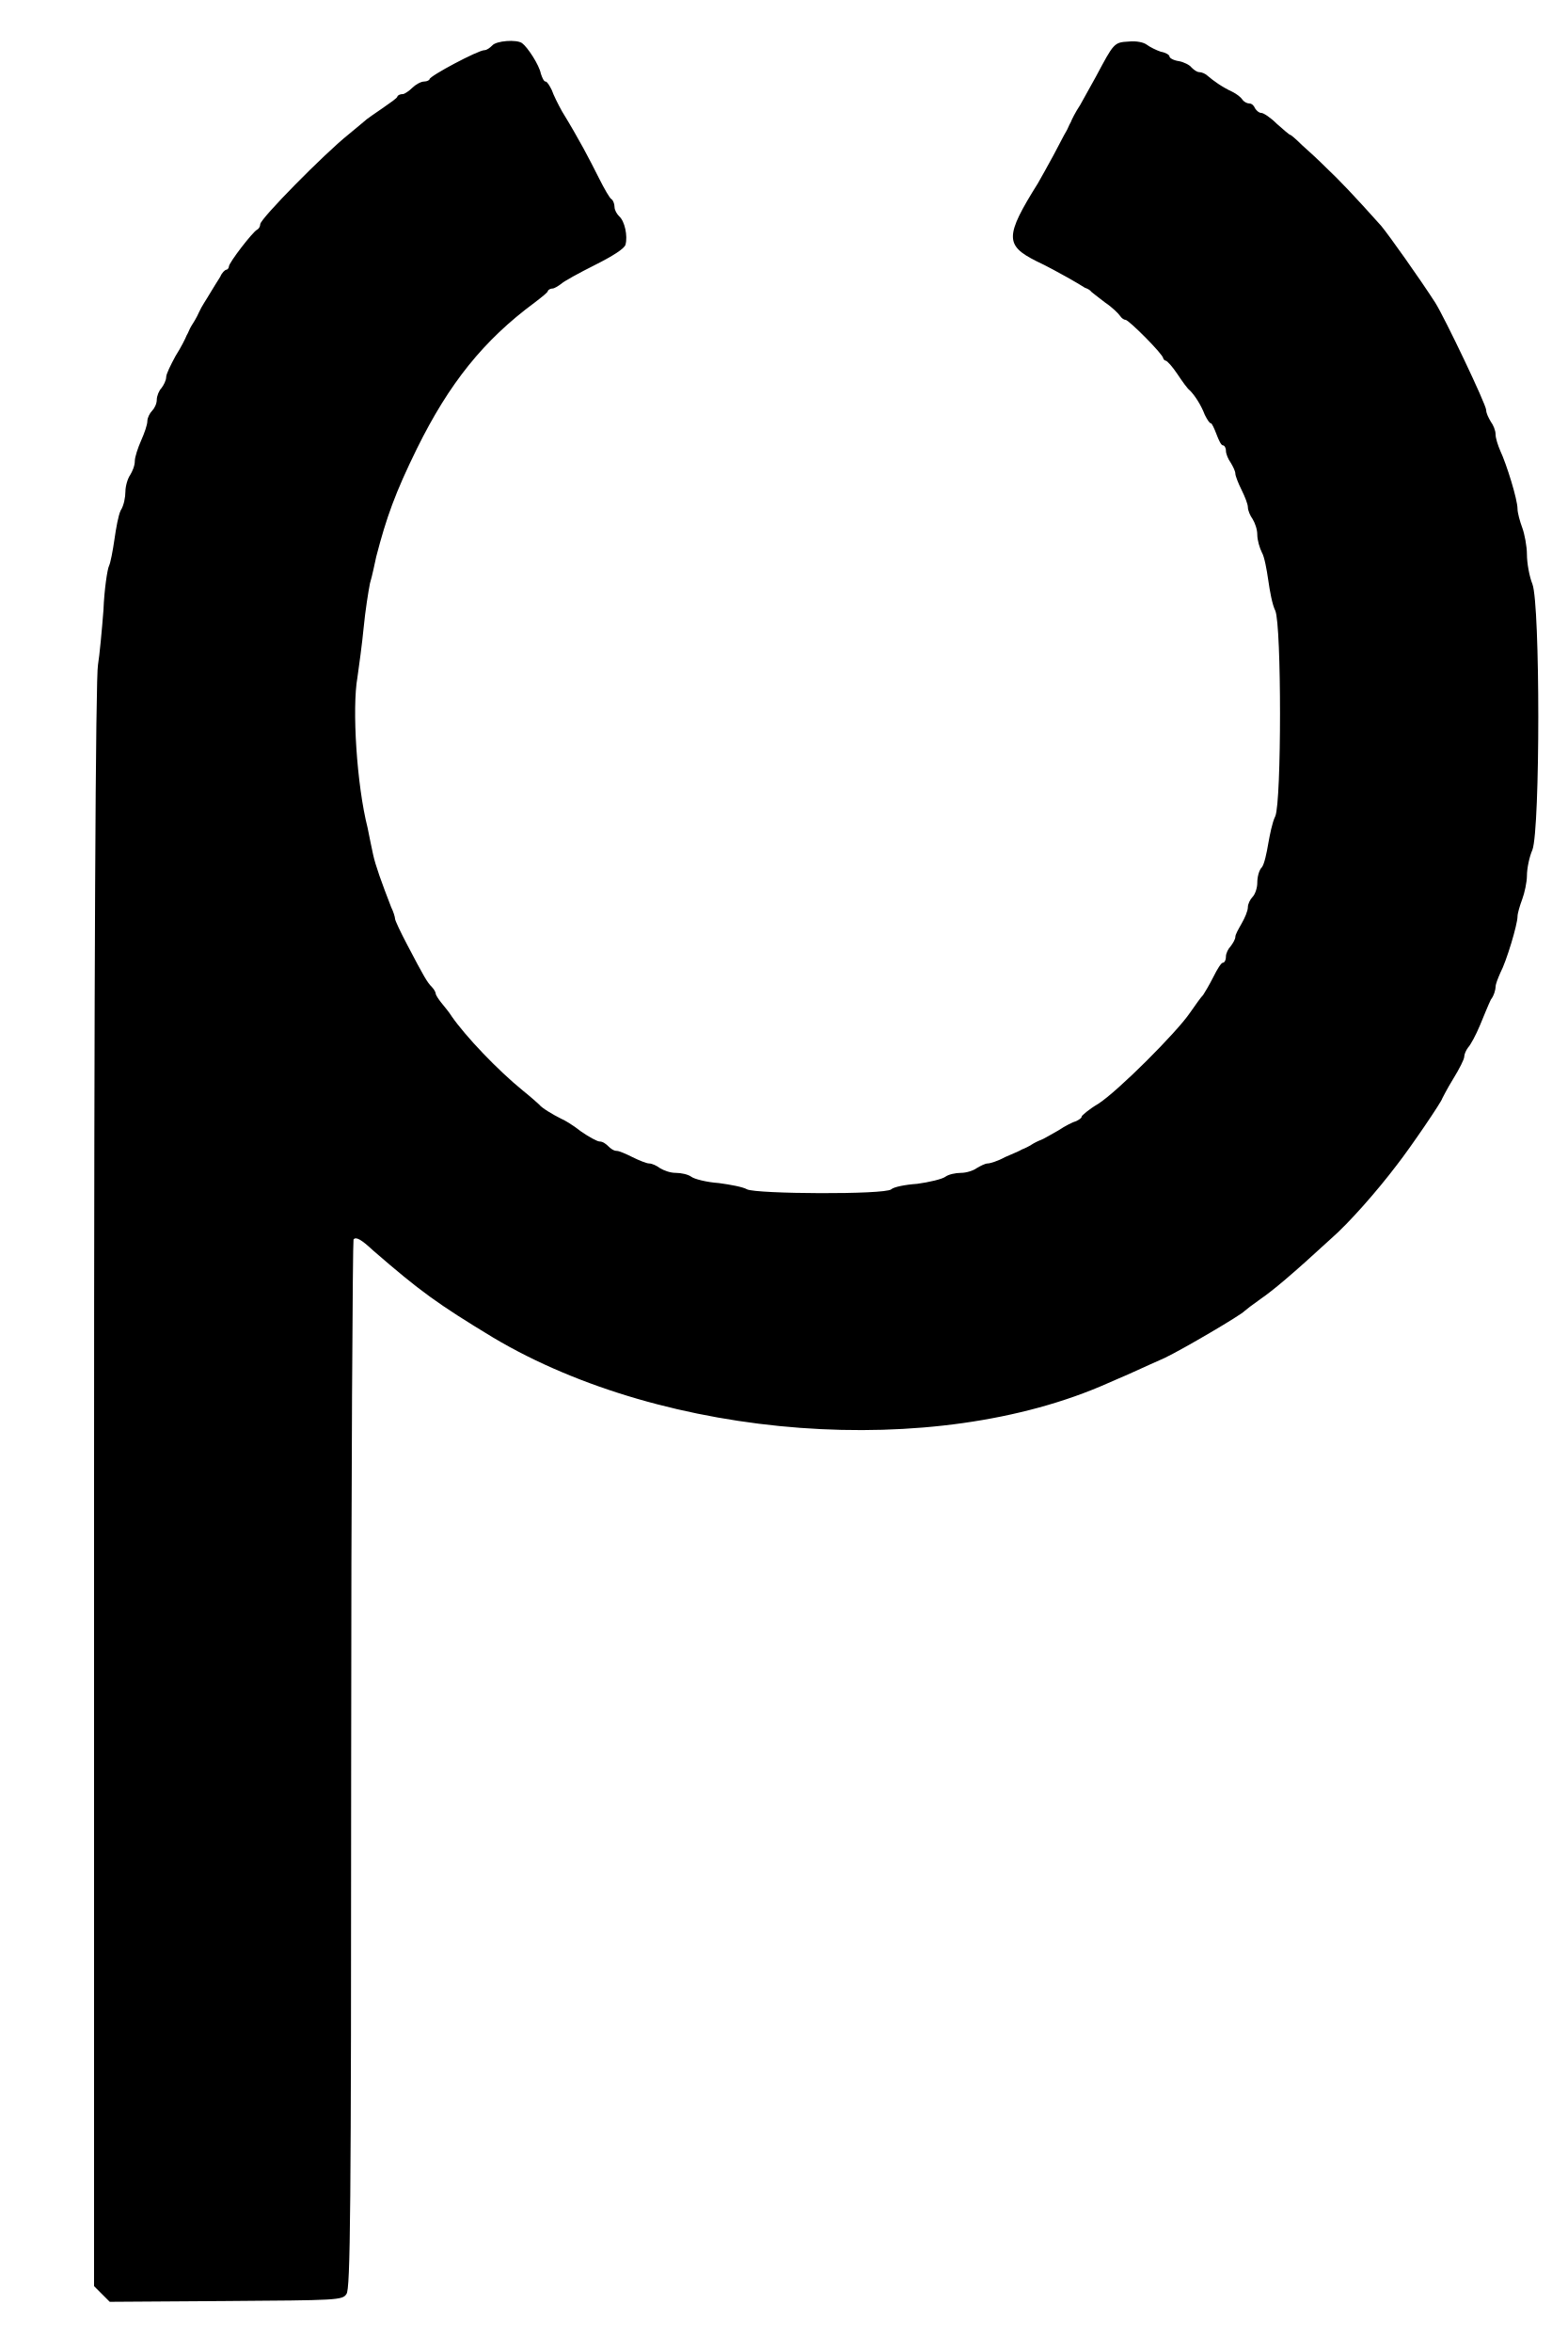
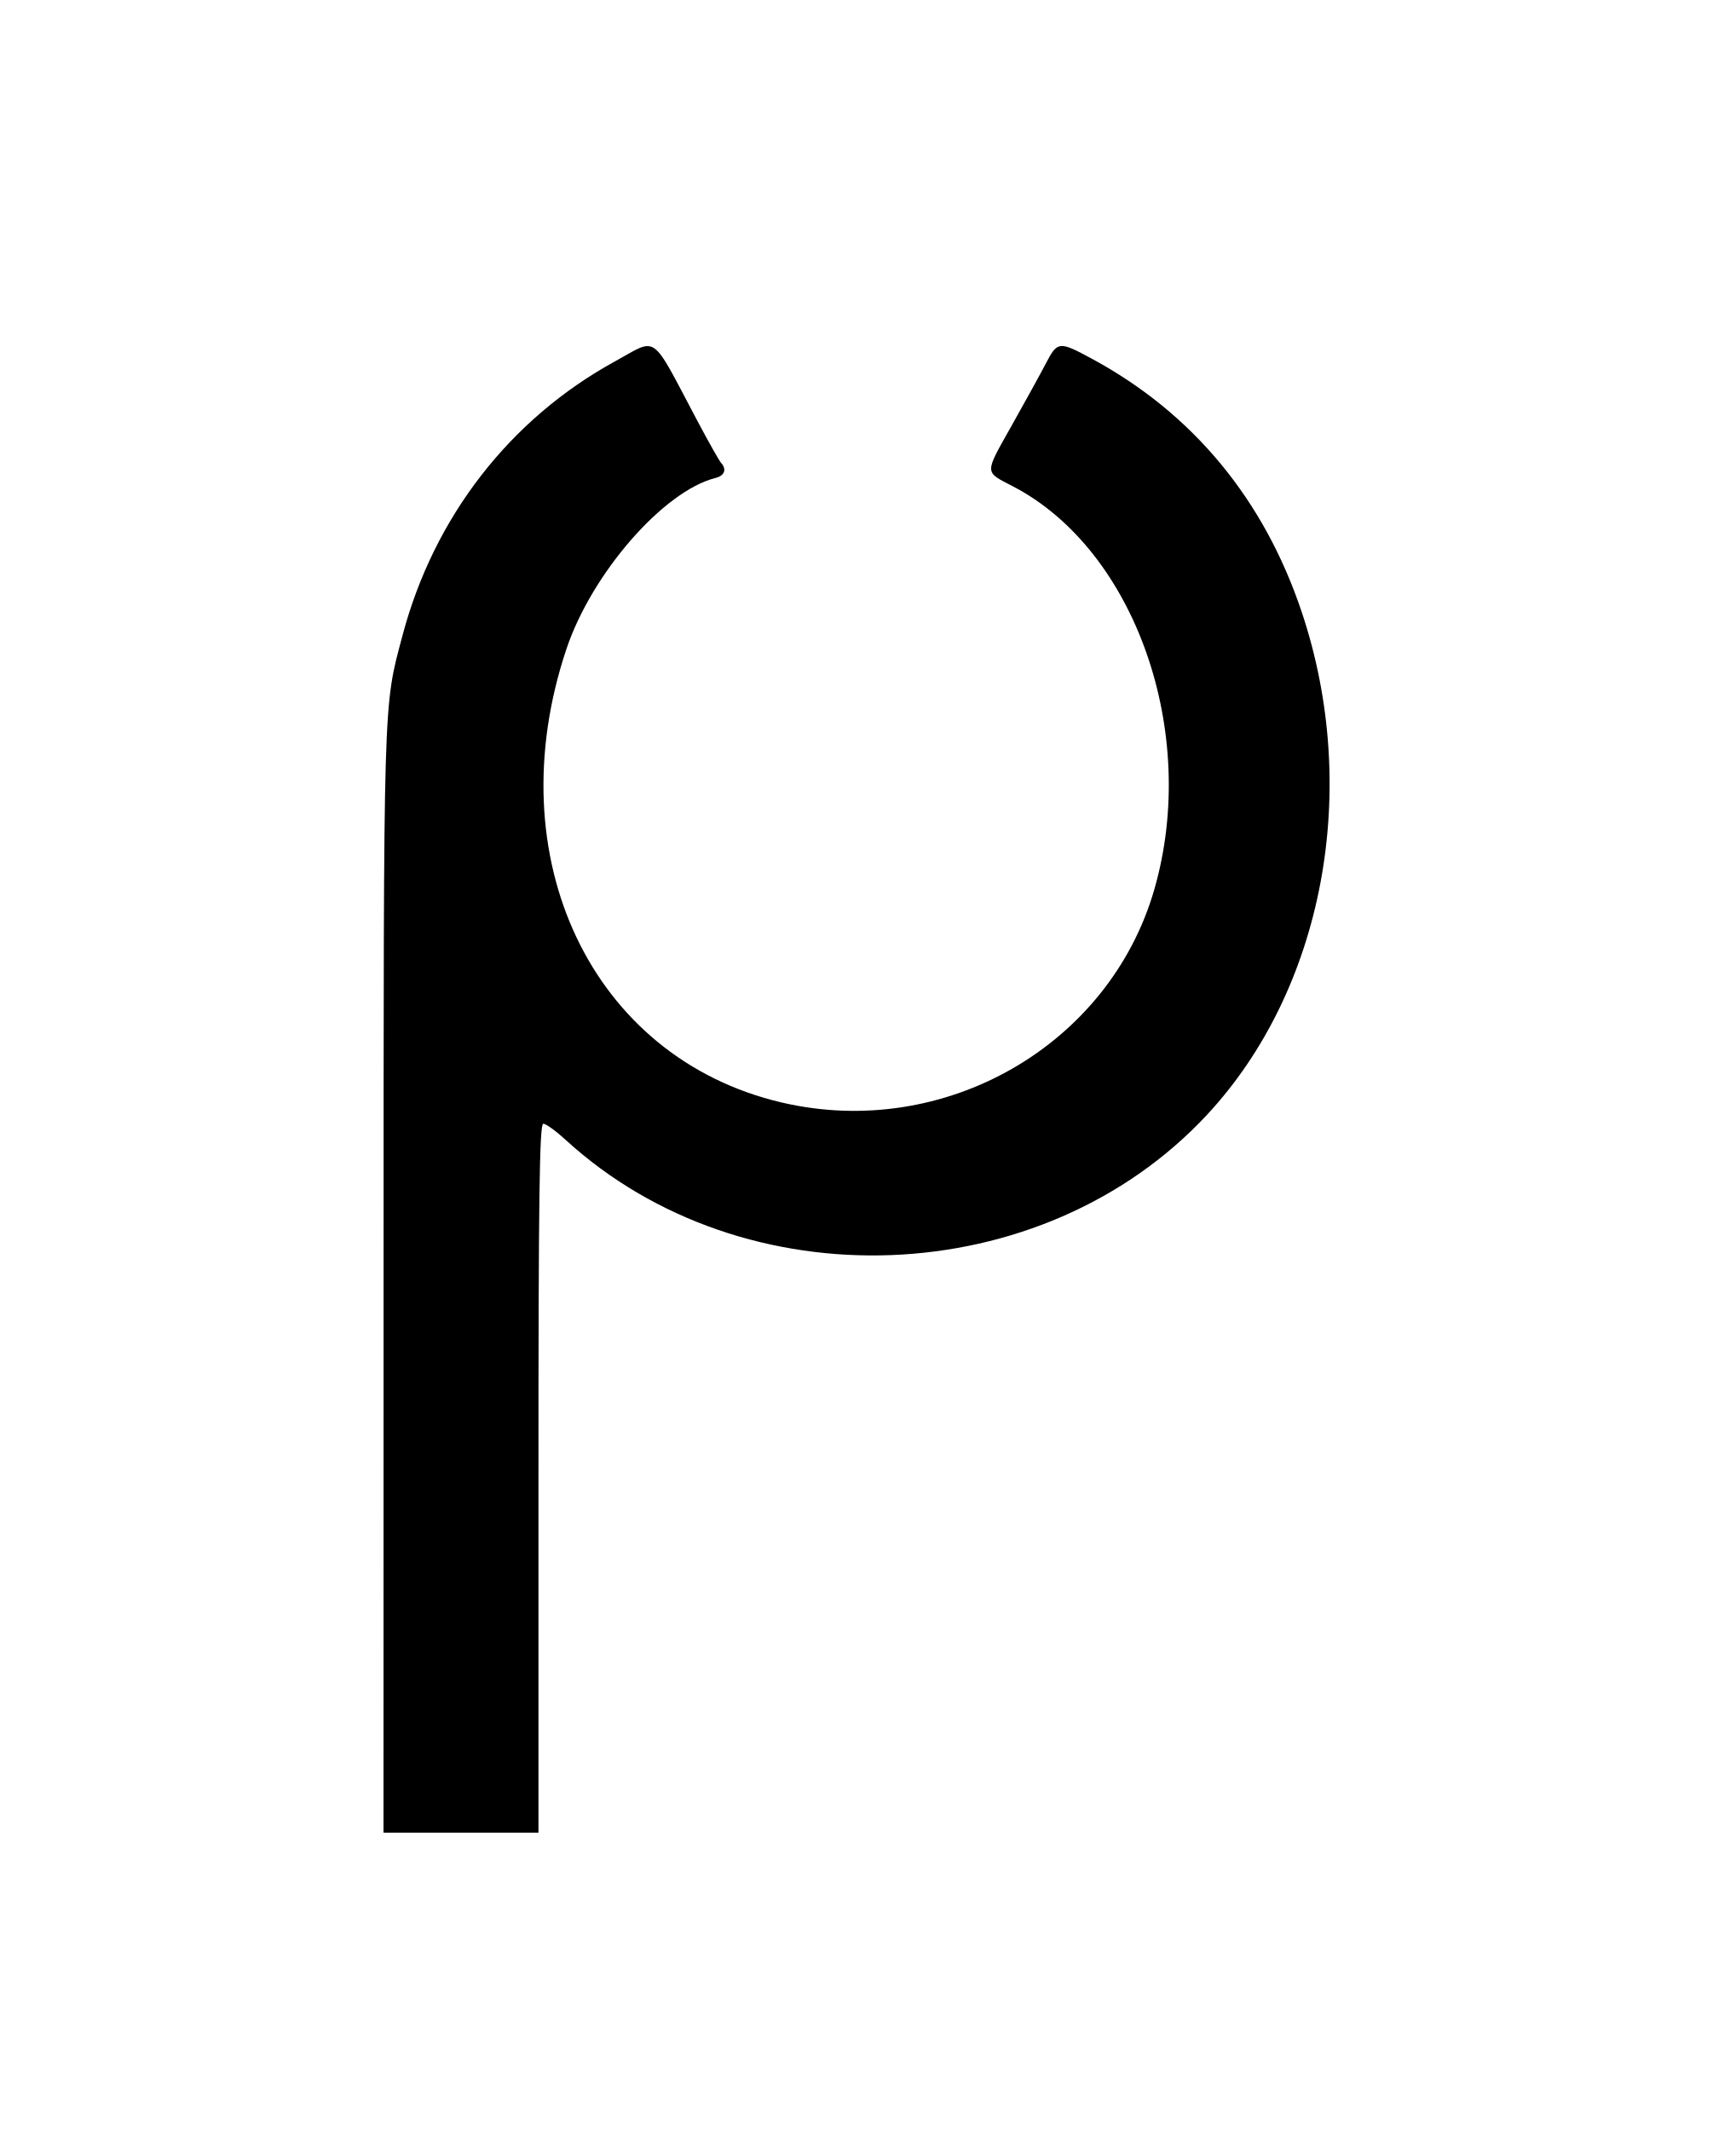
- <svg xmlns="http://www.w3.org/2000/svg" viewBox="100 60 200 300">
-   <path d="M166.6 65.5C167.3 66,168.8 68.3,169 69.4C169.2 70,169.4 70.4,169.6 70.4C169.8 70.4,170.1 70.9,170.4 71.5C170.6 72.1,171.2 73.3,171.7 74.2C173.9 77.8,175.2 80.3,176.4 82.7C177.1 84.1,177.8 85.3,178 85.4C178.2 85.5,178.4 86,178.4 86.4C178.4 86.8,178.7 87.3,179 87.6C179.7 88.2,180.1 90.1,179.8 91.2C179.7 91.7,178.1 92.7,175.9 93.8C173.9 94.8,171.9 95.9,171.6 96.2C171.2 96.5,170.7 96.8,170.5 96.8C170.3 96.8,170 96.9,169.9 97.1C169.9 97.3,169.1 97.9,168.2 98.6C161.7 103.4,157.3 108.9,153.2 117.2C150.4 122.9,149.3 126,148 131C147.8 131.9,147.5 133.4,147.2 134.4C147 135.4,146.6 137.9,146.4 140C146.2 142.1,145.8 145,145.6 146.4C144.9 150.3,145.5 160.1,146.9 165.6C147.1 166.6,147.4 168.1,147.6 169C147.9 170.4,148.7 172.6,149.9 175.7C150.2 176.3,150.4 177,150.4 177.2C150.4 177.4,151.1 178.9,152 180.6C154.1 184.6,154.5 185.3,155.1 185.9C155.4 186.2,155.6 186.6,155.6 186.8C155.6 186.9,155.9 187.4,156.3 187.9C156.7 188.4,157.3 189.1,157.6 189.6C159.4 192.2,163.5 196.5,166.7 199.1C167.7 199.9,168.7 200.8,168.8 200.9C169.1 201.3,170.4 202.1,171.6 202.7C171.9 202.8,173.1 203.5,174.1 204.3C175.1 205,176.2 205.6,176.5 205.6C176.9 205.6,177.3 205.9,177.6 206.2C177.9 206.5,178.3 206.8,178.7 206.8C179 206.8,179.9 207.2,180.7 207.6C181.5 208,182.5 208.4,182.8 208.4C183.2 208.4,183.8 208.7,184.2 209C184.7 209.3,185.5 209.6,186.2 209.6C186.9 209.6,187.8 209.8,188.2 210.1C188.6 210.4,190.2 210.8,191.7 210.9C193.2 211.1,194.8 211.4,195.3 211.7C196.5 212.3,212.9 212.4,213.7 211.7C214 211.4,215.5 211.1,217 211C218.5 210.8,220.2 210.4,220.6 210.1C221 209.8,221.9 209.6,222.6 209.6C223.3 209.6,224.2 209.3,224.6 209C225.1 208.7,225.7 208.4,226 208.4C226.3 208.4,227.3 208.1,228.2 207.6C229.1 207.2,230.1 206.8,230.4 206.6C230.7 206.5,231.3 206.2,231.6 206C231.9 205.8,232.5 205.5,232.8 205.4C233.1 205.3,234.1 204.7,235 204.2C235.9 203.6,236.9 203.1,237.3 203C237.7 202.8,238 202.6,238 202.4C238 202.3,238.9 201.5,240.1 200.8C242.6 199.2,250.1 191.7,251.8 189.2C252.5 188.2,253.2 187.2,253.5 186.9C253.7 186.6,254.3 185.6,254.8 184.6C255.3 183.6,255.8 182.8,256 182.8C256.2 182.8,256.4 182.5,256.4 182C256.4 181.6,256.7 181,257 180.7C257.3 180.3,257.6 179.8,257.6 179.5C257.6 179.2,258 178.5,258.4 177.8C258.8 177.1,259.2 176.2,259.2 175.7C259.2 175.3,259.5 174.7,259.8 174.4C260.1 174.1,260.4 173.3,260.4 172.6C260.4 171.9,260.6 171,261 170.6C261.3 170.2,261.6 168.8,261.8 167.6C262 166.5,262.3 164.9,262.7 164.1C263.5 162.2,263.5 139.8,262.7 137.9C262.3 137.1,262 135.4,261.8 134C261.6 132.6,261.3 131,261 130.5C260.7 129.9,260.4 128.9,260.4 128.2C260.4 127.5,260.1 126.7,259.8 126.2C259.5 125.8,259.2 125.1,259.2 124.7C259.2 124.3,258.8 123.3,258.4 122.5C258 121.7,257.6 120.7,257.6 120.4C257.6 120.1,257.3 119.5,257 119C256.7 118.6,256.4 117.9,256.4 117.5C256.4 117.1,256.2 116.8,256 116.8C255.8 116.8,255.5 116.2,255.2 115.4C254.9 114.6,254.6 114,254.5 114C254.3 114,254 113.5,253.7 112.9C253.2 111.6,252.4 110.4,251.8 109.8C251.5 109.6,250.8 108.6,250.2 107.7C249.6 106.8,248.9 106,248.7 106C248.6 106,248.4 105.8,248.4 105.7C248.4 105.2,244 100.8,243.6 100.8C243.4 100.8,243.1 100.6,242.9 100.3C242.7 100,241.9 99.2,241 98.6C240.1 97.9,239.3 97.3,239.2 97.2C239.1 97,238.7 96.8,238.4 96.7C238.1 96.5,237.1 95.9,236.2 95.4C235.3 94.9,233.5 93.9,232.2 93.3C228.2 91.3,228.2 90.1,232.4 83.4C232.8 82.7,233.7 81.1,234.4 79.8C235.1 78.5,235.8 77.1,236 76.8C236.2 76.5,236.4 75.9,236.6 75.6C236.7 75.3,237.2 74.3,237.8 73.4C238.3 72.5,239.2 70.9,239.8 69.8C242.1 65.5,242.1 65.4,244 65.3C245 65.2,245.9 65.4,246.3 65.7C246.7 66,247.5 66.4,248.1 66.6C248.7 66.7,249.2 67,249.2 67.2C249.2 67.4,249.7 67.7,250.4 67.8C251 67.9,251.8 68.3,252 68.6C252.3 68.9,252.7 69.2,253 69.2C253.3 69.2,253.8 69.4,254.1 69.7C254.8 70.3,255.9 71.1,257.2 71.7C257.8 72,258.3 72.4,258.5 72.7C258.7 73,259.1 73.2,259.4 73.2C259.7 73.2,260 73.5,260.1 73.8C260.3 74.1,260.6 74.4,260.9 74.4C261.2 74.4,262.1 75,262.9 75.8C263.8 76.6,264.5 77.2,264.6 77.2C264.7 77.2,265.4 77.8,266.1 78.5C266.9 79.2,268.3 80.5,269.2 81.4C270.8 82.9,272.8 85,276.2 88.8C277.2 90,281.1 95.5,283.1 98.6C284.3 100.5,289.6 111.6,289.6 112.3C289.6 112.7,289.9 113.3,290.2 113.8C290.5 114.2,290.8 114.9,290.8 115.4C290.8 115.9,291.1 116.8,291.4 117.5C292.2 119.2,293.6 123.7,293.6 124.9C293.6 125.4,293.9 126.5,294.2 127.3C294.5 128.1,294.8 129.7,294.8 130.7C294.8 131.8,295.1 133.5,295.5 134.5C296.5 137.1,296.5 165.7,295.5 168.4C295.1 169.3,294.8 170.8,294.8 171.7C294.8 172.5,294.5 173.9,294.2 174.7C293.9 175.5,293.6 176.5,293.6 176.9C293.6 177.9,292.2 182.6,291.4 184.1C291.1 184.8,290.8 185.5,290.8 185.9C290.8 186.2,290.6 187,290.2 187.5C289.9 188.1,289.3 189.6,288.8 190.8C288.3 192,287.6 193.3,287.3 193.6C287 194,286.8 194.5,286.8 194.8C286.8 195.1,286.2 196.3,285.4 197.6C284.6 198.9,284 200.1,284 200.1C284 200.4,280 206.3,278.2 208.6C275.7 211.9,272.1 216,269.8 218C264.8 222.6,262.4 224.6,260.8 225.7C259.8 226.4,258.9 227.1,258.8 227.2C258.4 227.7,250.9 232.1,248.6 233.2C247.7 233.6,245.9 234.4,244.6 235C243.3 235.6,241.8 236.2,241.4 236.4C219.2 246.3,184.9 243.7,162.9 230.6C155.8 226.3,153.6 224.7,147.6 219.5C146.1 218.1,145.4 217.7,145.1 218.1C145 218.4,144.8 248.6,144.8 285.2C144.8 342.1,144.7 352,144.2 352.6C143.7 353.4,143 353.4,128.8 353.5L114 353.6L113 352.6L112 351.6L112 249.3C112 183.4,112.2 146.2,112.5 144.8C112.7 143.6,113 140.4,113.2 137.8C113.3 135.2,113.7 132.6,113.9 132.2C114.1 131.8,114.4 130.2,114.6 128.8C114.8 127.4,115.1 125.7,115.4 125.1C115.8 124.5,116 123.4,116 122.7C116 122,116.3 121,116.6 120.6C116.9 120.1,117.2 119.4,117.2 118.8C117.2 118.3,117.6 117.1,118 116.2C118.4 115.3,118.8 114.2,118.8 113.7C118.8 113.3,119.1 112.7,119.4 112.4C119.7 112.1,120 111.5,120 111C120 110.5,120.3 109.8,120.6 109.5C120.9 109.1,121.2 108.5,121.2 108.1C121.2 107.7,121.8 106.5,122.4 105.4C123.1 104.3,123.7 103.1,123.8 102.8C124 102.5,124.2 101.9,124.4 101.6C124.6 101.3,125.1 100.5,125.4 99.8C125.7 99.1,126.4 98.1,126.8 97.4C127.2 96.7,127.8 95.8,128.1 95.3C128.3 94.8,128.7 94.4,128.9 94.4C129 94.4,129.2 94.2,129.2 94C129.2 93.5,132.3 89.5,132.8 89.3C133 89.2,133.2 88.9,133.2 88.6C133.2 87.9,141.4 79.6,144.4 77.2C145.6 76.2,146.7 75.3,146.8 75.2C146.9 75.1,147.8 74.5,148.8 73.8C149.8 73.1,150.7 72.5,150.7 72.3C150.8 72.1,151.1 72,151.4 72C151.6 72,152.2 71.6,152.6 71.2C153 70.8,153.7 70.4,154.1 70.4C154.5 70.4,154.8 70.2,154.8 70.1C154.8 69.7,161 66.4,161.8 66.4C162.1 66.4,162.5 66.1,162.8 65.8C163.3 65.2,165.9 65,166.6 65.5" fill="Black" />
+ <svg xmlns="http://www.w3.org/2000/svg" viewBox="0 0 400 491.071">
+   <path d="M141.754 83.270 C 117.524 96.543,100.022 119.109,92.776 146.419 C 88.293 163.319,88.427 158.759,88.409 294.866 L 88.393 422.321 106.250 422.321 L 124.107 422.321 124.107 340.625 C 124.107 275.850,124.338 258.934,125.223 258.952 C 125.837 258.966,128.129 260.616,130.316 262.620 C 171.523 300.370,240.206 297.717,278.190 256.908 C 305.062 228.038,313.741 182.028,300.042 141.071 C 291.340 115.055,274.903 95.218,251.635 82.651 C 244.109 78.586,243.740 78.623,241.086 83.705 C 239.869 86.038,236.330 92.467,233.224 97.992 C 226.812 109.395,226.796 108.599,233.511 112.098 C 261.649 126.761,276.413 168.750,266.104 204.796 C 255.761 240.964,217.593 262.832,180.132 254.052 C 136.317 243.782,114.430 197.649,130.555 149.554 C 136.403 132.110,152.934 113.149,164.915 110.142 C 167.021 109.614,167.556 108.149,166.191 106.652 C 165.765 106.185,163.285 101.786,160.679 96.875 C 149.797 76.366,151.769 77.784,141.754 83.270 " fill="Black" />
</svg>
